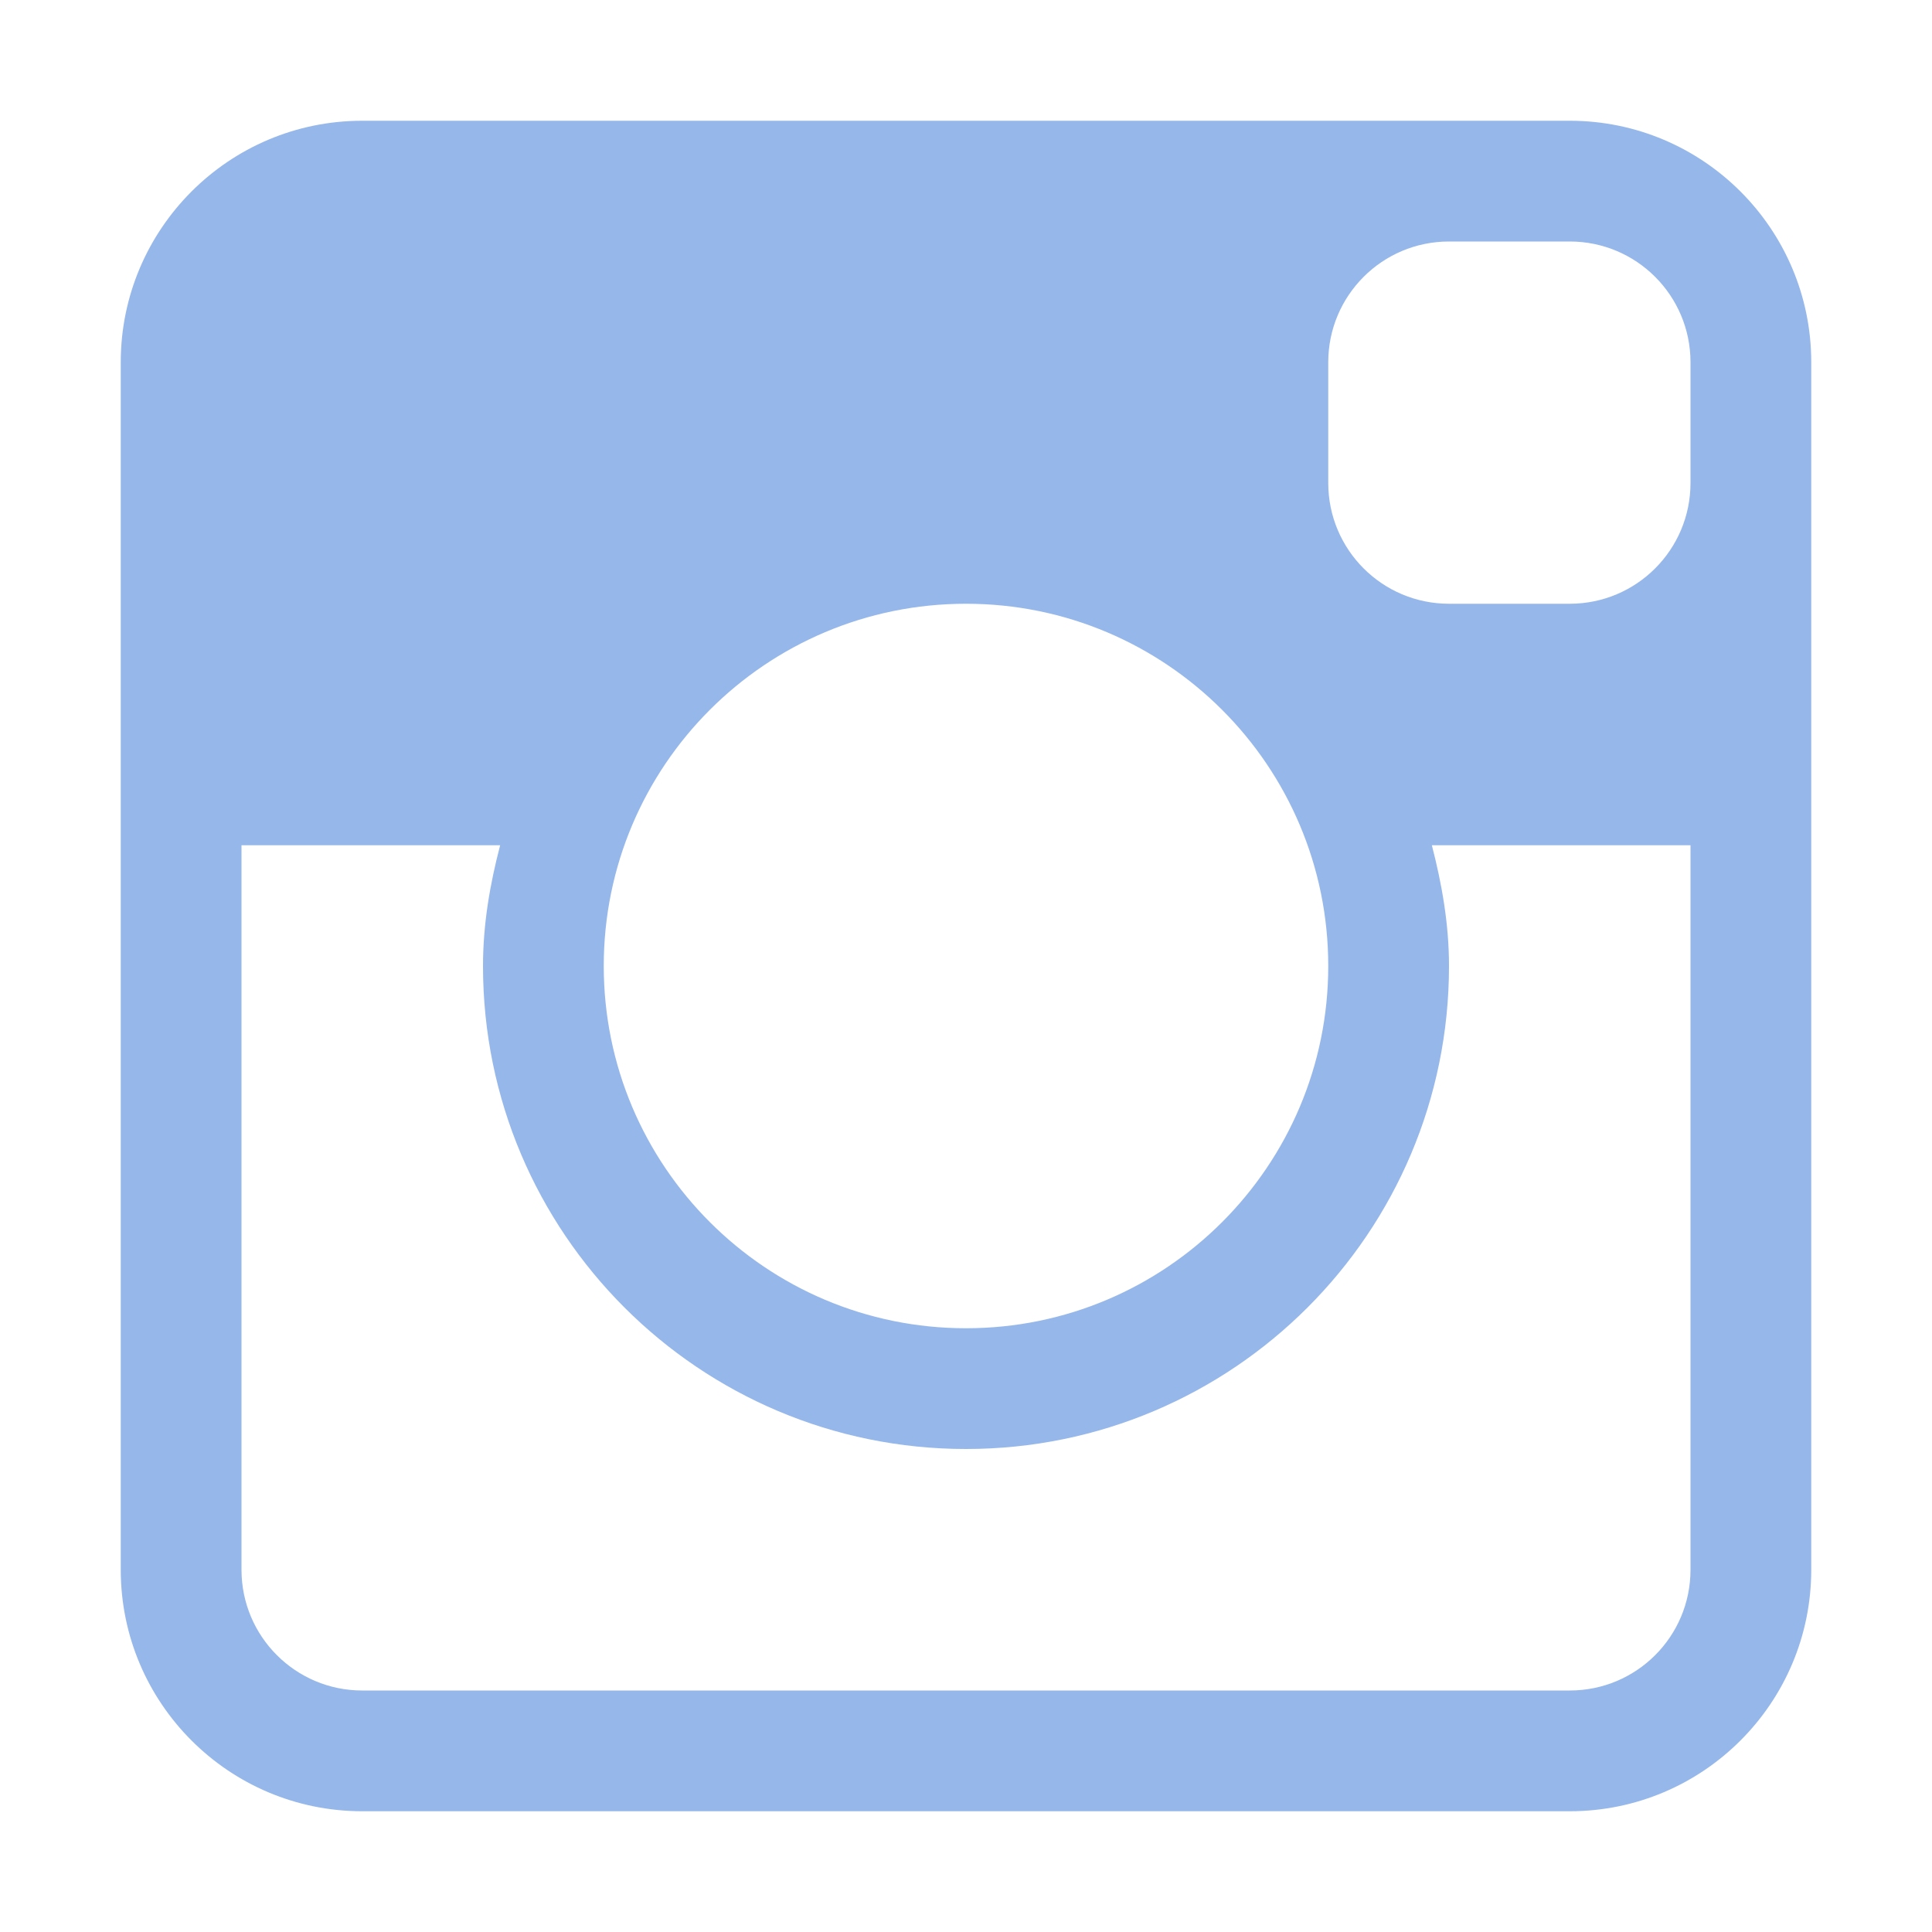
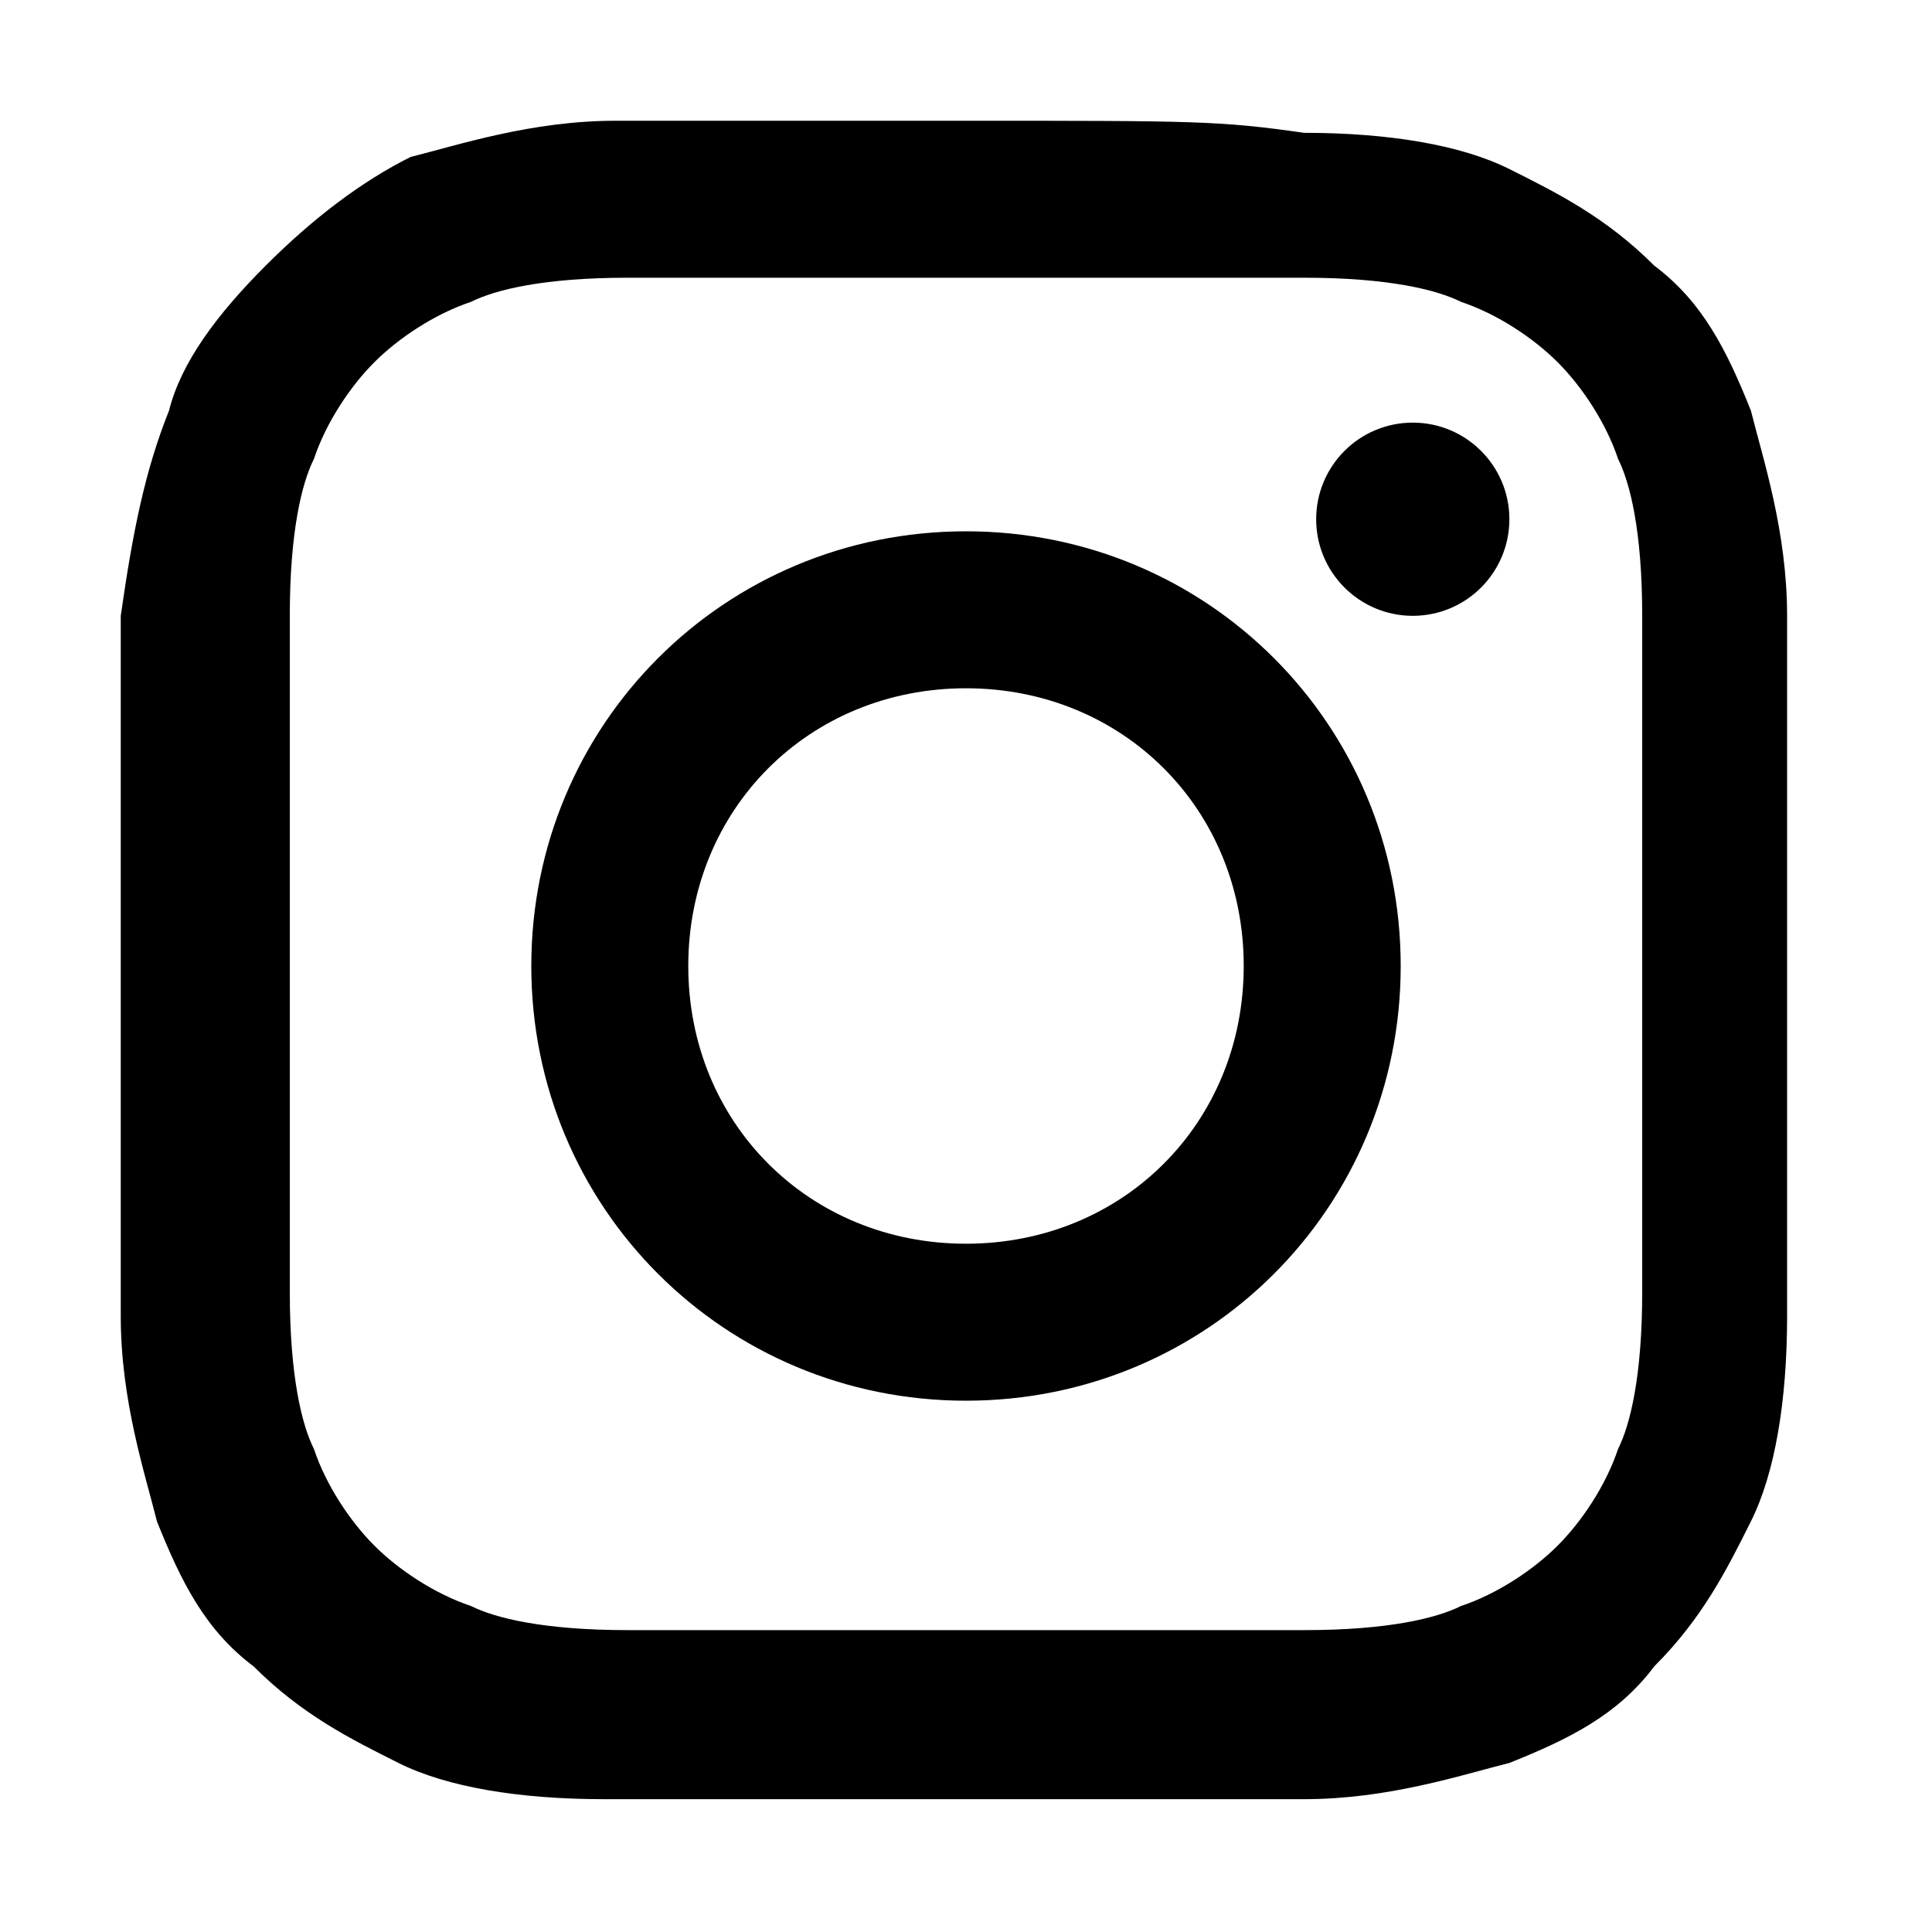
- <svg xmlns="http://www.w3.org/2000/svg" version="1.1" x="0px" y="0px" width="16px" height="16px" viewBox="0 0 16 16" style="enable-background:new 0 0 16 16;" xml:space="preserve">
+ <svg xmlns="http://www.w3.org/2000/svg" version="1.1" id="Layer_1" x="0px" y="0px" viewBox="0 0 16 16" style="enable-background:new 0 0 16 16;" xml:space="preserve">
  <g id="Layer_4">
</g>
  <g id="Layer_5">
</g>
  <g id="Layer_6">
</g>
-   <g id="Layer_8">
-     <path style="fill:#96B7EA;" d="M13,1H3C1.896,1,1,1.896,1,3v10c0,1.104,0.896,2,2,2h10c1.104,0,2-0.896,2-2V3   C15,1.896,14.104,1,13,1z M8,5c1.656,0,3,1.343,3,3c0,1.656-1.344,3-3,3c-1.657,0-3-1.344-3-3C5,6.343,6.343,5,8,5z M14,13   c0,0.553-0.447,1-1,1H3c-0.552,0-1-0.447-1-1V7h2.142C4.058,7.321,4,7.652,4,8c0,2.209,1.791,4,4,4s4-1.791,4-4   c0-0.348-0.059-0.679-0.142-1H14V13z M14,4c0,0.552-0.447,1-1,1h-1c-0.553,0-1-0.448-1-1V3c0-0.552,0.447-1,1-1h1   c0.553,0,1,0.448,1,1V4z" />
+   <g>
+     <path d="M8,2.3c1.9,0,2.1,0,2.8,0c0.7,0,1.1,0.1,1.3,0.2c0.3,0.1,0.6,0.3,0.8,0.5c0.2,0.2,0.4,0.5,0.5,0.8c0.1,0.2,0.2,0.6,0.2,1.3   c0,0.7,0,1,0,2.8s0,2.1,0,2.8c0,0.7-0.1,1.1-0.2,1.3c-0.1,0.3-0.3,0.6-0.5,0.8c-0.2,0.2-0.5,0.4-0.8,0.5c-0.2,0.1-0.6,0.2-1.3,0.2   c-0.7,0-1,0-2.8,0s-2.1,0-2.8,0c-0.7,0-1.1-0.1-1.3-0.2c-0.3-0.1-0.6-0.3-0.8-0.5c-0.2-0.2-0.4-0.5-0.5-0.8   c-0.1-0.2-0.2-0.6-0.2-1.3c0-0.7,0-1,0-2.8s0-2.1,0-2.8c0-0.7,0.1-1.1,0.2-1.3c0.1-0.3,0.3-0.6,0.5-0.8c0.2-0.2,0.5-0.4,0.8-0.5   c0.2-0.1,0.6-0.2,1.3-0.2C5.9,2.3,6.1,2.3,8,2.3 M8,1C6.1,1,5.9,1,5.1,1c-0.7,0-1.3,0.2-1.7,0.3C3,1.5,2.6,1.8,2.2,2.2   C1.8,2.6,1.5,3,1.4,3.4C1.2,3.9,1.1,4.4,1,5.1c0,0.7,0,1,0,2.9c0,1.9,0,2.1,0,2.9c0,0.7,0.2,1.3,0.3,1.7c0.2,0.5,0.4,0.9,0.8,1.2   c0.4,0.4,0.8,0.6,1.2,0.8c0.4,0.2,1,0.3,1.7,0.3c0.7,0,1,0,2.9,0s2.1,0,2.9,0c0.7,0,1.3-0.2,1.7-0.3c0.5-0.2,0.9-0.4,1.2-0.8   c0.4-0.4,0.6-0.8,0.8-1.2c0.2-0.4,0.3-1,0.3-1.7c0-0.7,0-1,0-2.9s0-2.1,0-2.9c0-0.7-0.2-1.3-0.3-1.7c-0.2-0.5-0.4-0.9-0.8-1.2   c-0.4-0.4-0.8-0.6-1.2-0.8c-0.4-0.2-1-0.3-1.7-0.3C10.1,1,9.9,1,8,1L8,1z" />
+     <path d="M8,4.4C6,4.4,4.4,6,4.4,8S6,11.6,8,11.6S11.6,10,11.6,8S10,4.4,8,4.4z M8,10.3c-1.3,0-2.3-1-2.3-2.3s1-2.3,2.3-2.3   c1.3,0,2.3,1,2.3,2.3S9.3,10.3,8,10.3z" />
+     <circle cx="11.7" cy="4.3" r="0.8" />
  </g>
</svg>
